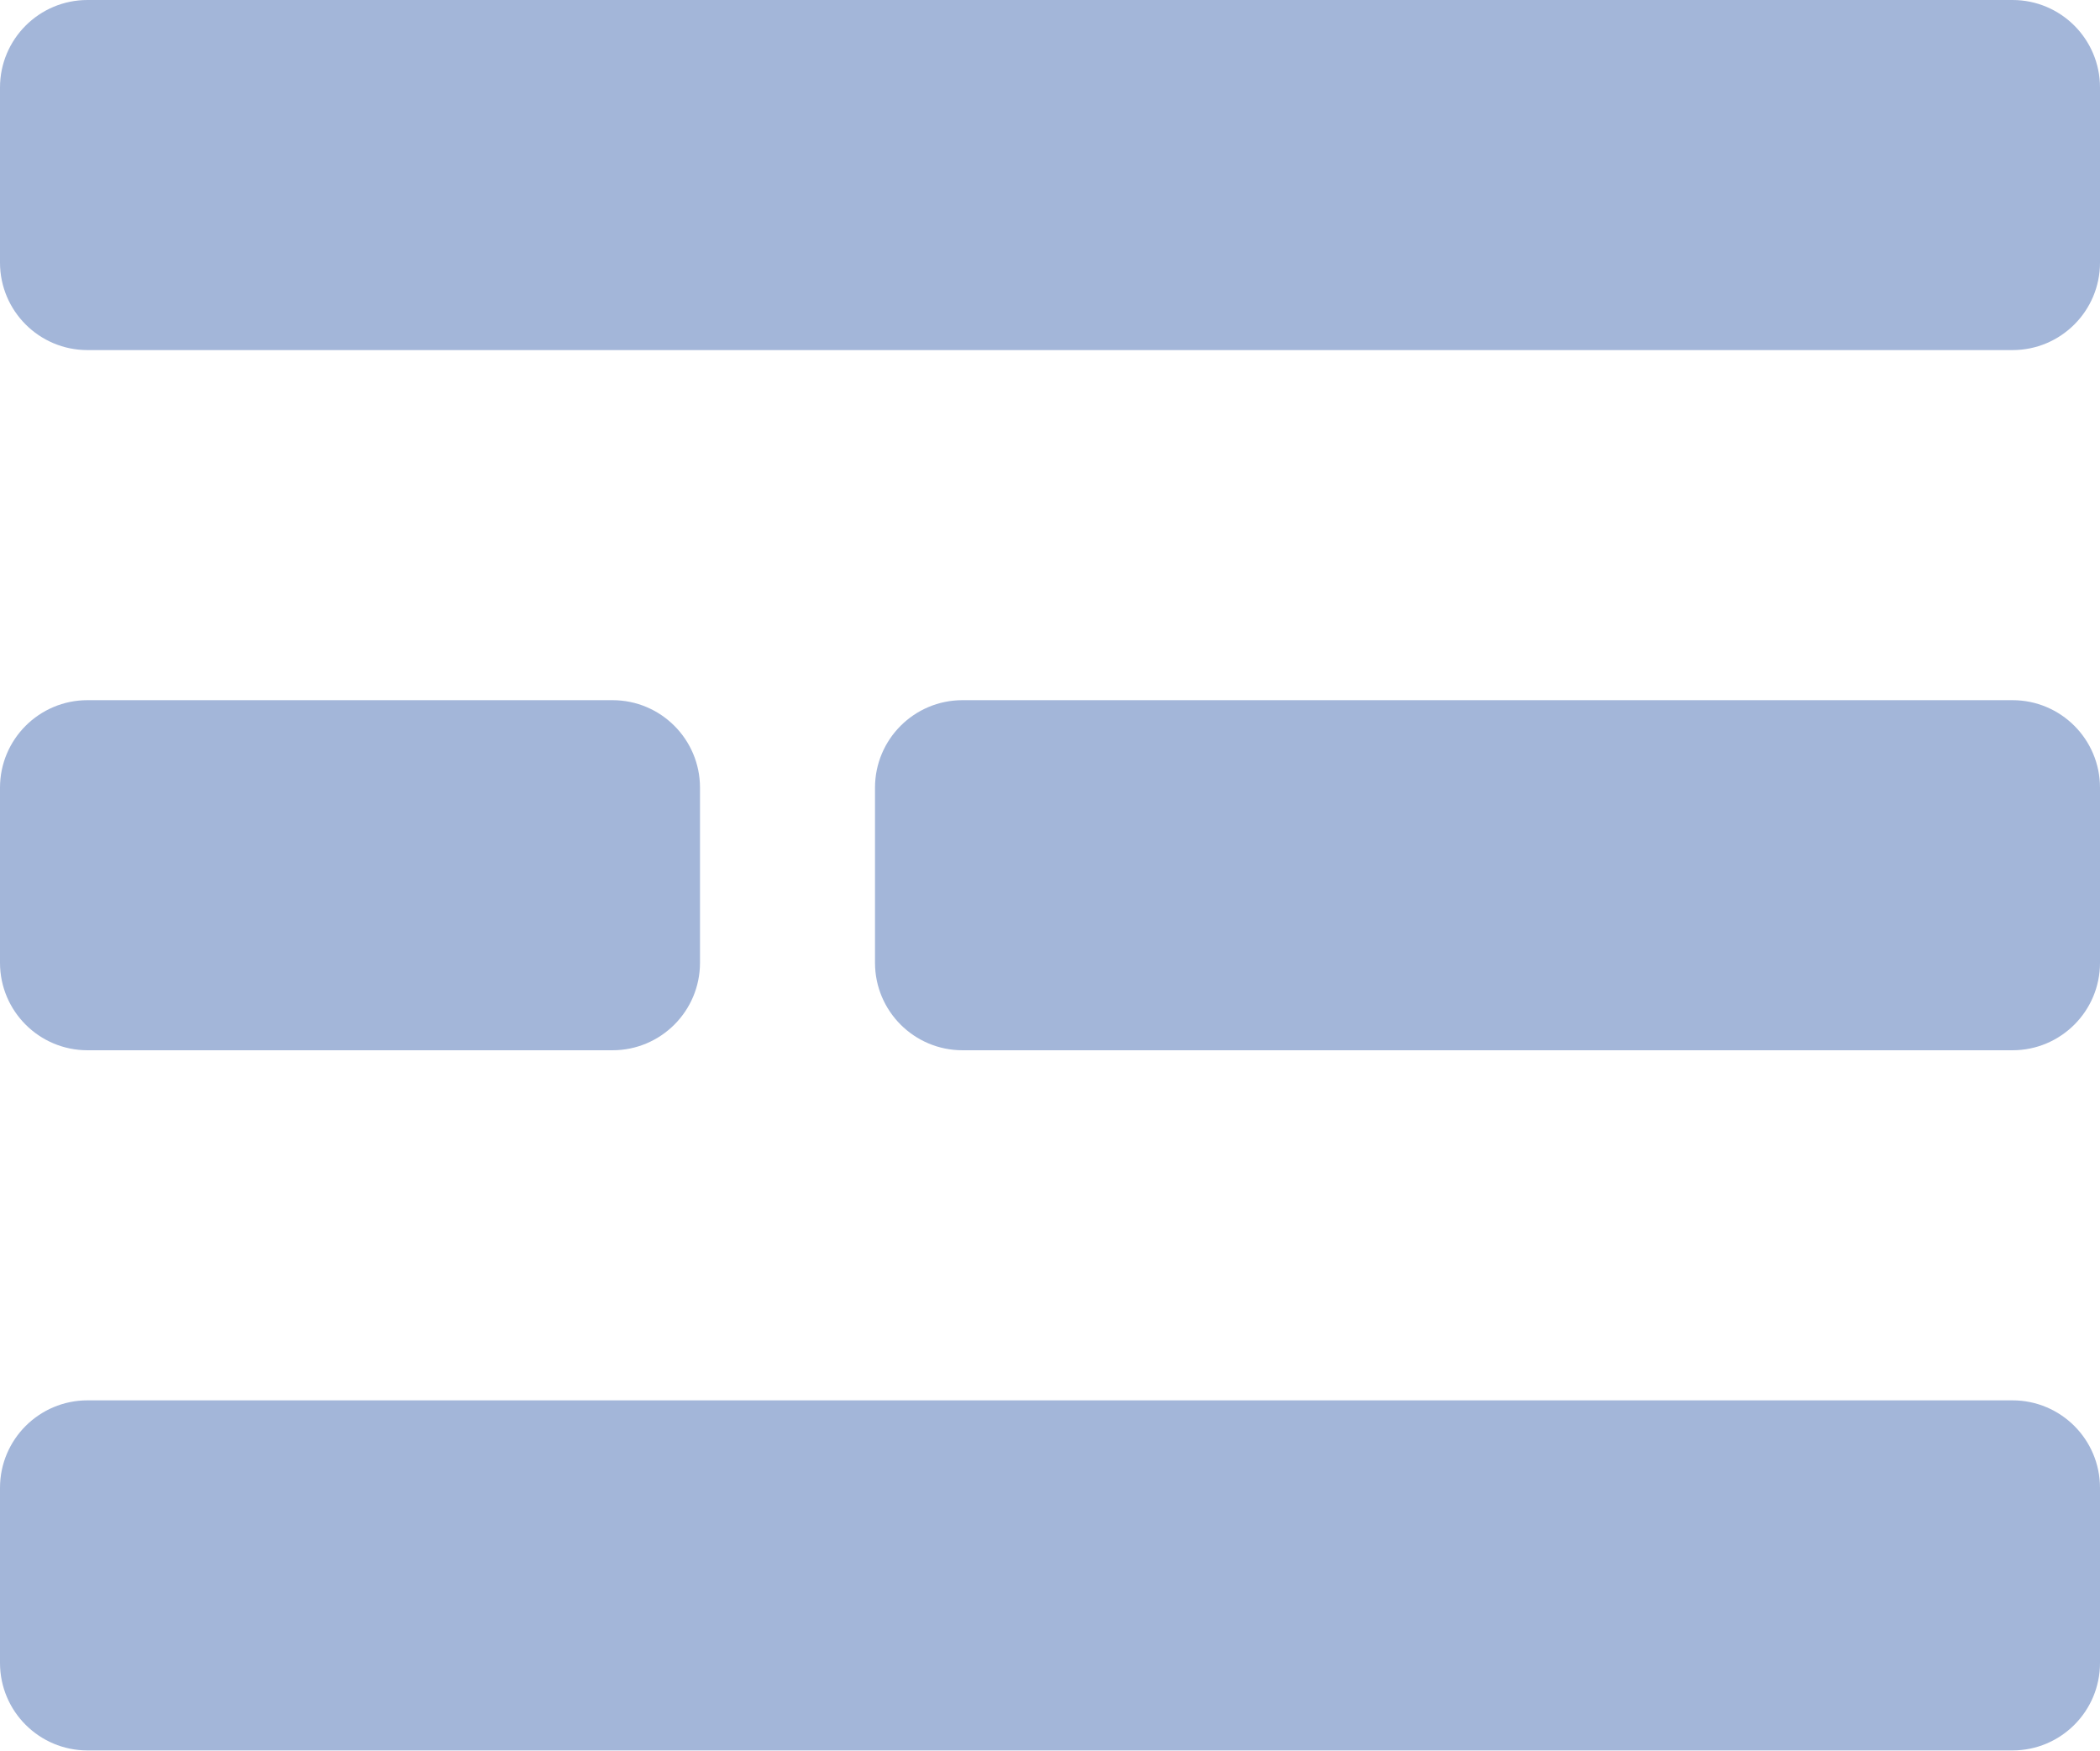
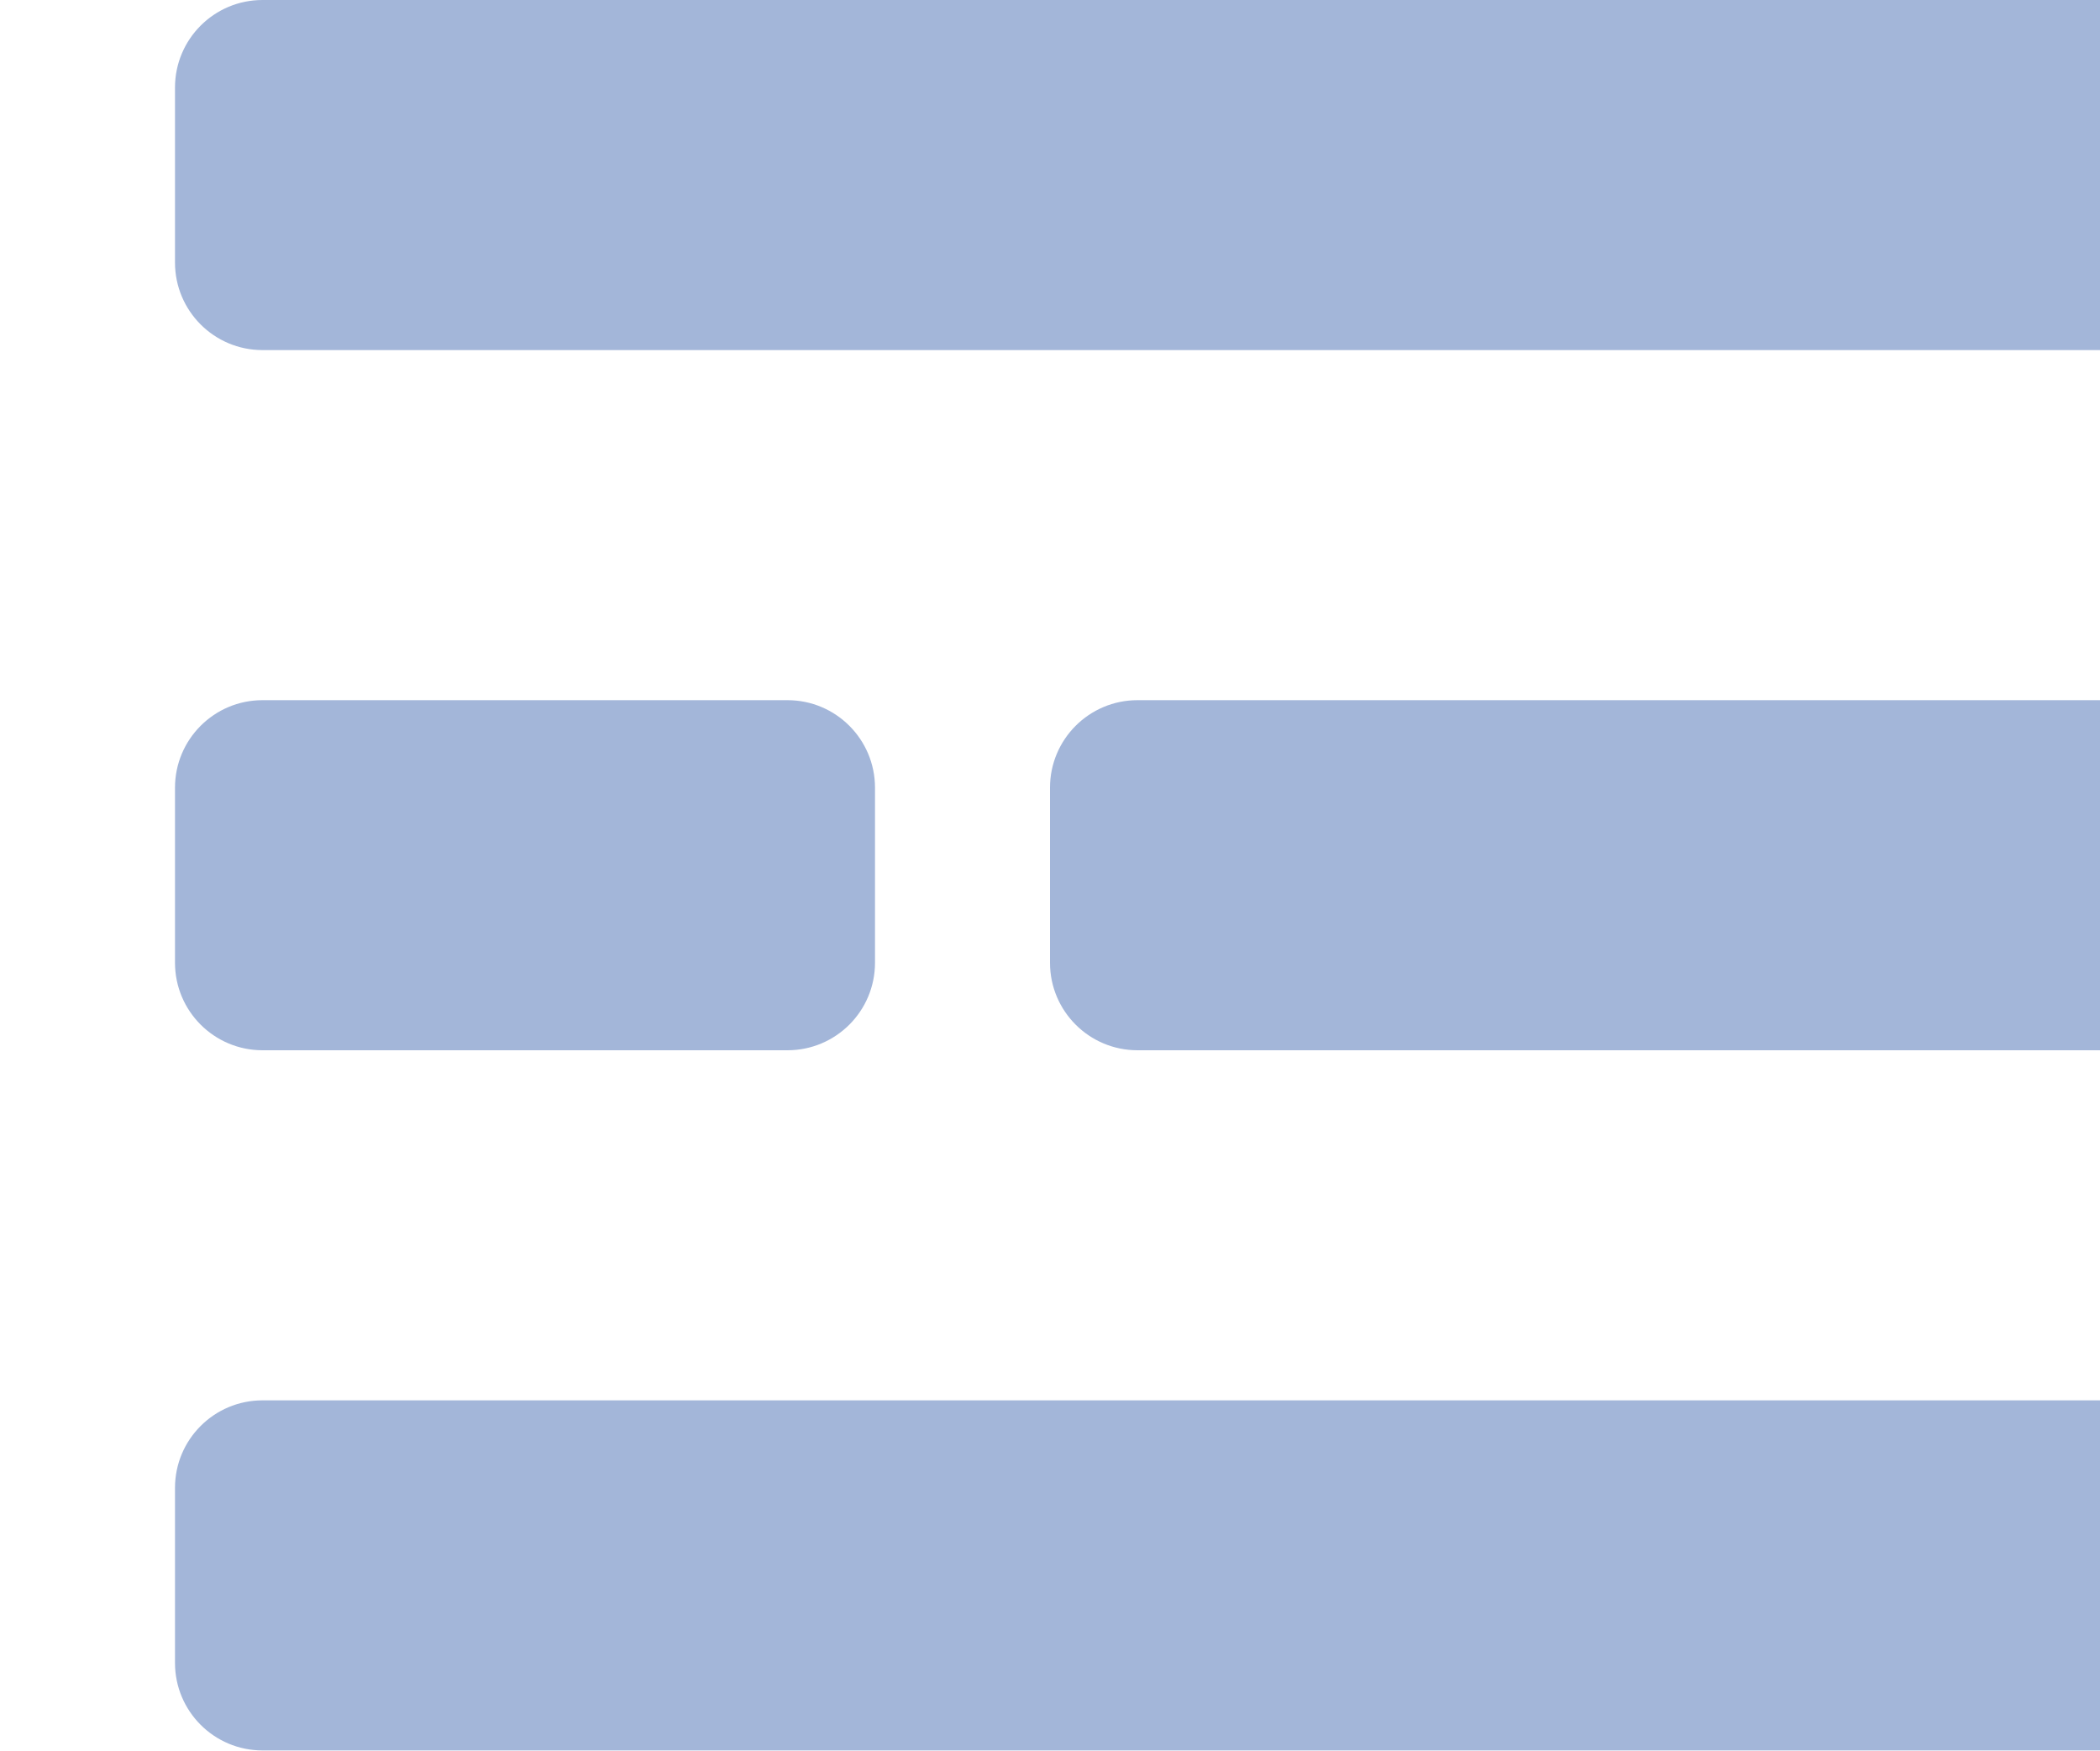
- <svg xmlns="http://www.w3.org/2000/svg" width="12" height="10" fill="none">
+ <svg xmlns="http://www.w3.org/2000/svg" width="12" height="10" viewBox="0 0 10 10" fill="none">
  <path d="M11.5 0H.5a.5.5 0 00-.5.5v1a.5.5 0 00.5.5h11a.5.5 0 00.5-.5v-1a.5.5 0 00-.5-.5zM3.5 4h-3a.5.5 0 00-.5.5v1a.5.5 0 00.5.5h3a.5.5 0 00.5-.5v-1a.5.5 0 00-.5-.5zM11.5 4h-6a.5.5 0 00-.5.5v1a.5.5 0 00.5.5h6a.5.5 0 00.5-.5v-1a.5.5 0 00-.5-.5zM11.5 8H.5a.5.5 0 00-.5.5v1a.5.5 0 00.5.5h11a.5.5 0 00.5-.5v-1a.5.5 0 00-.5-.5z" fill="#A3B6D9" />
</svg>
